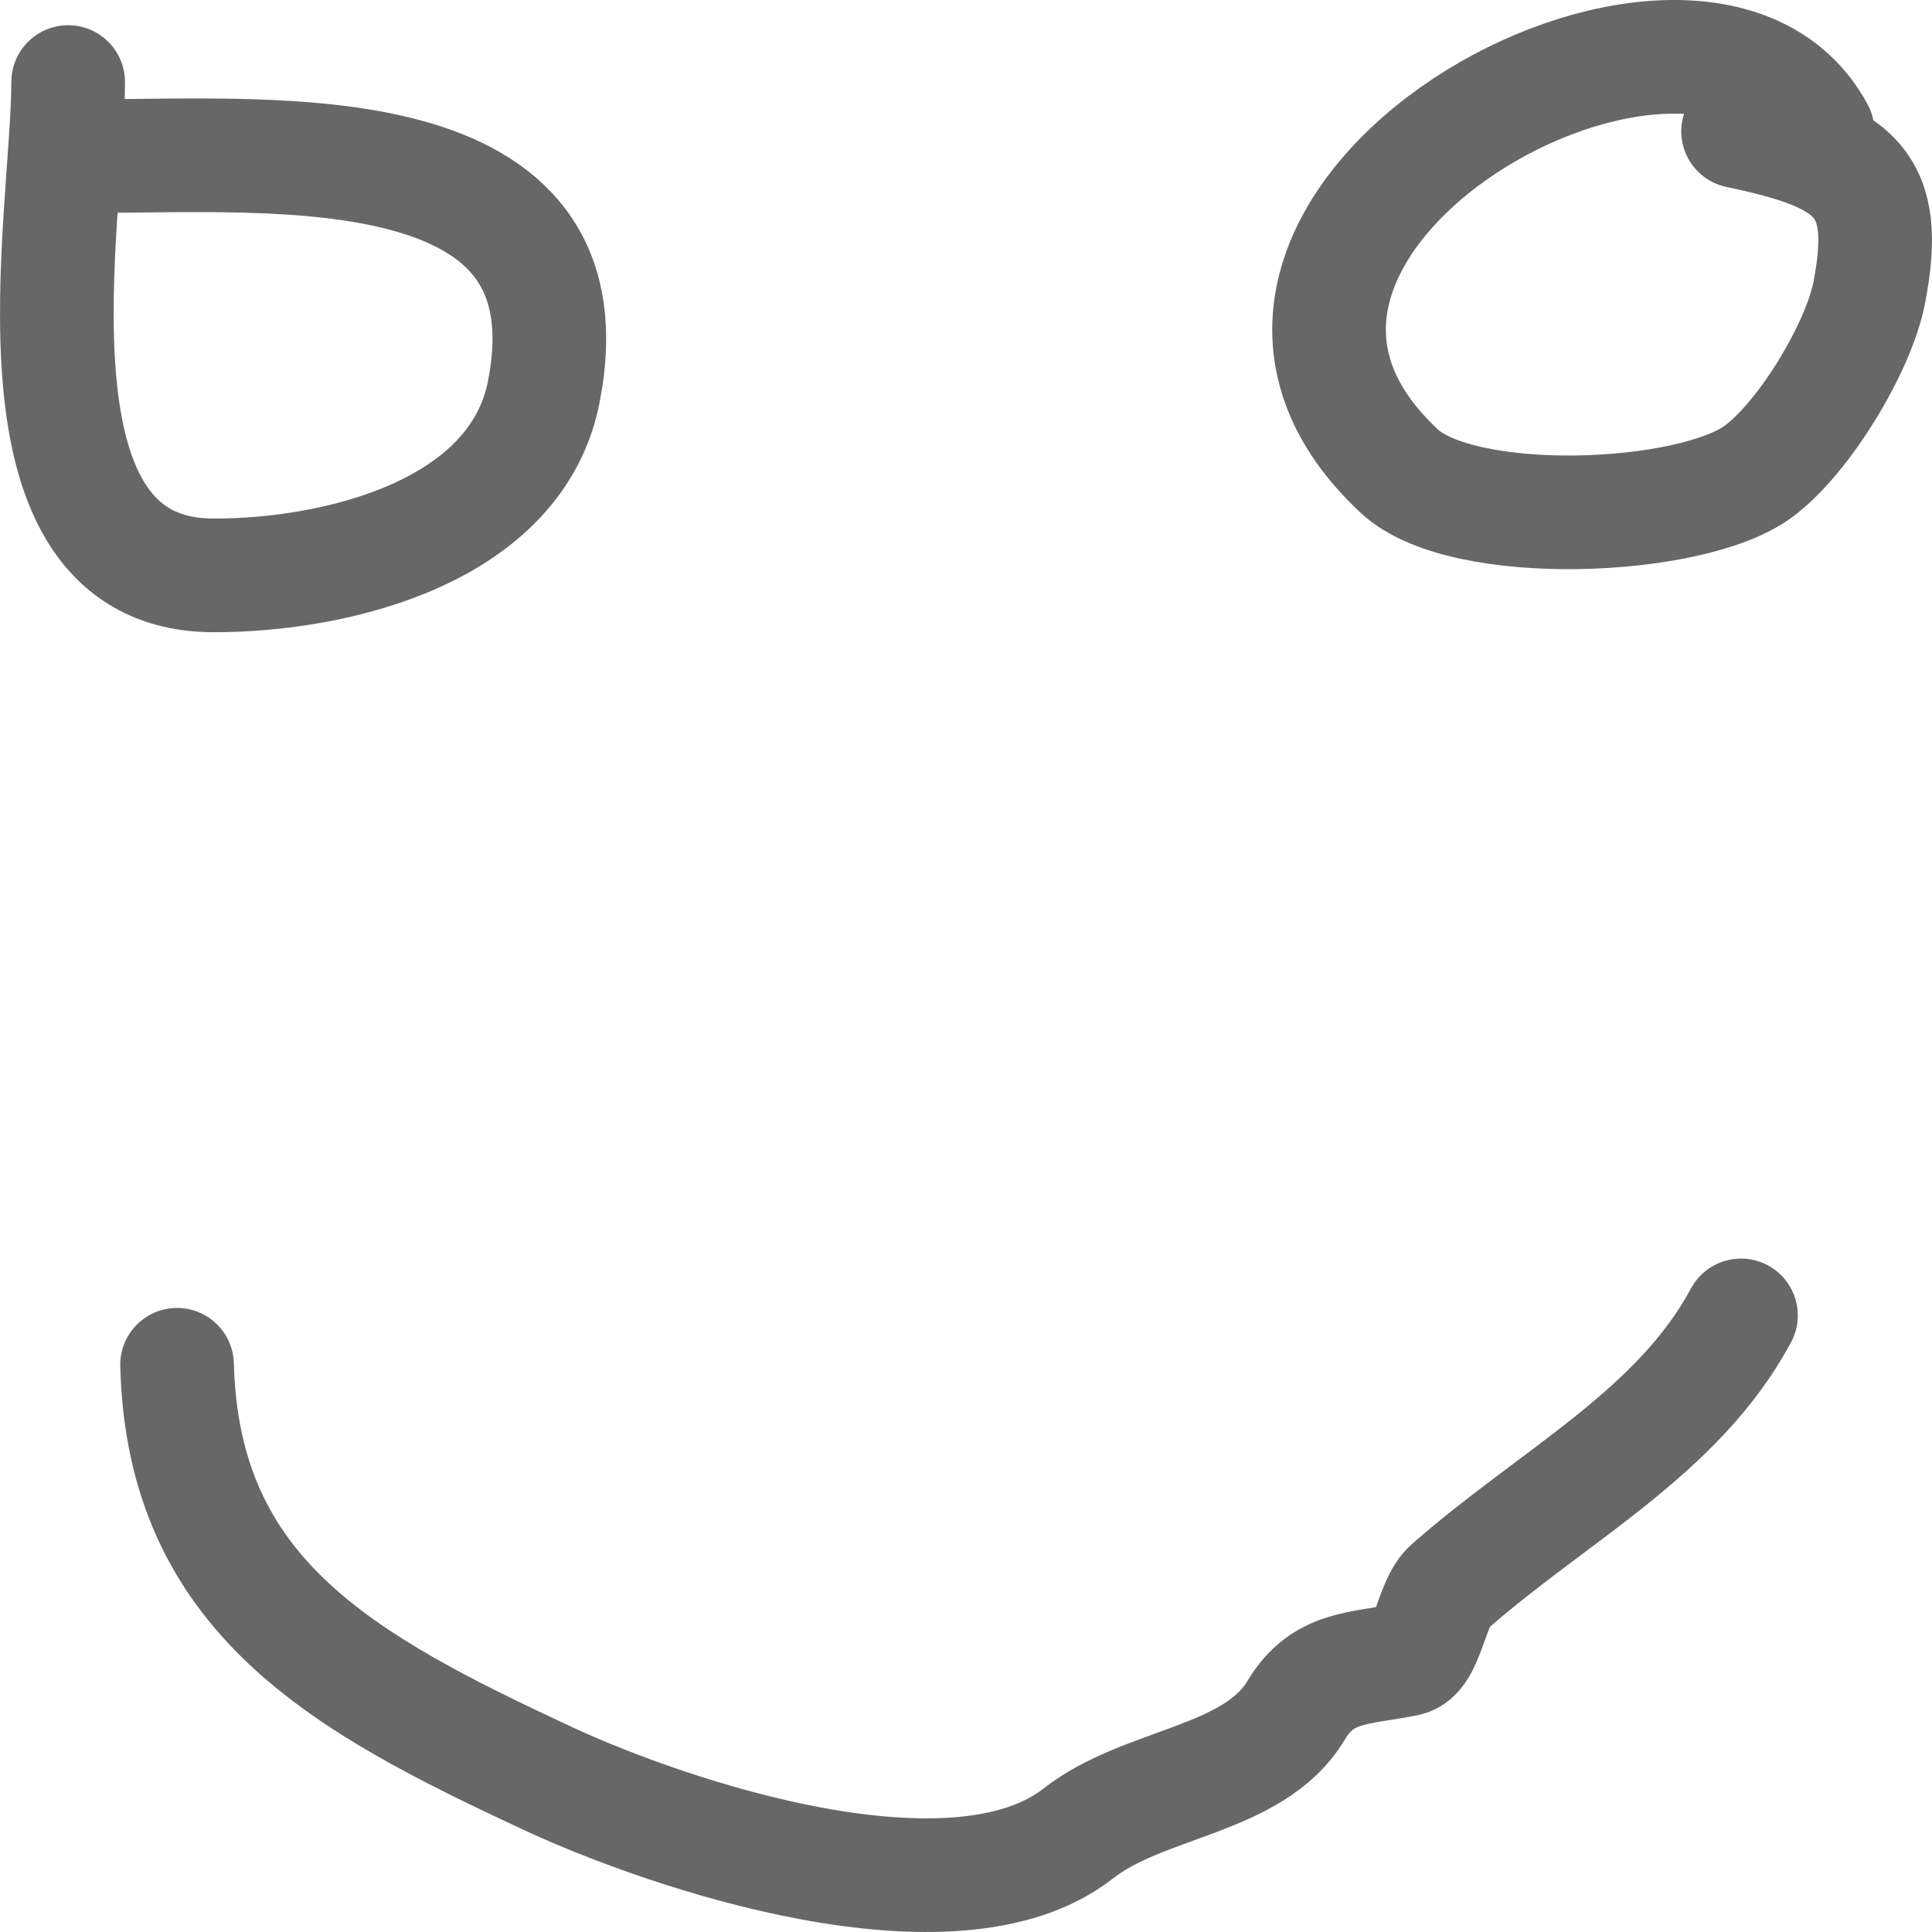
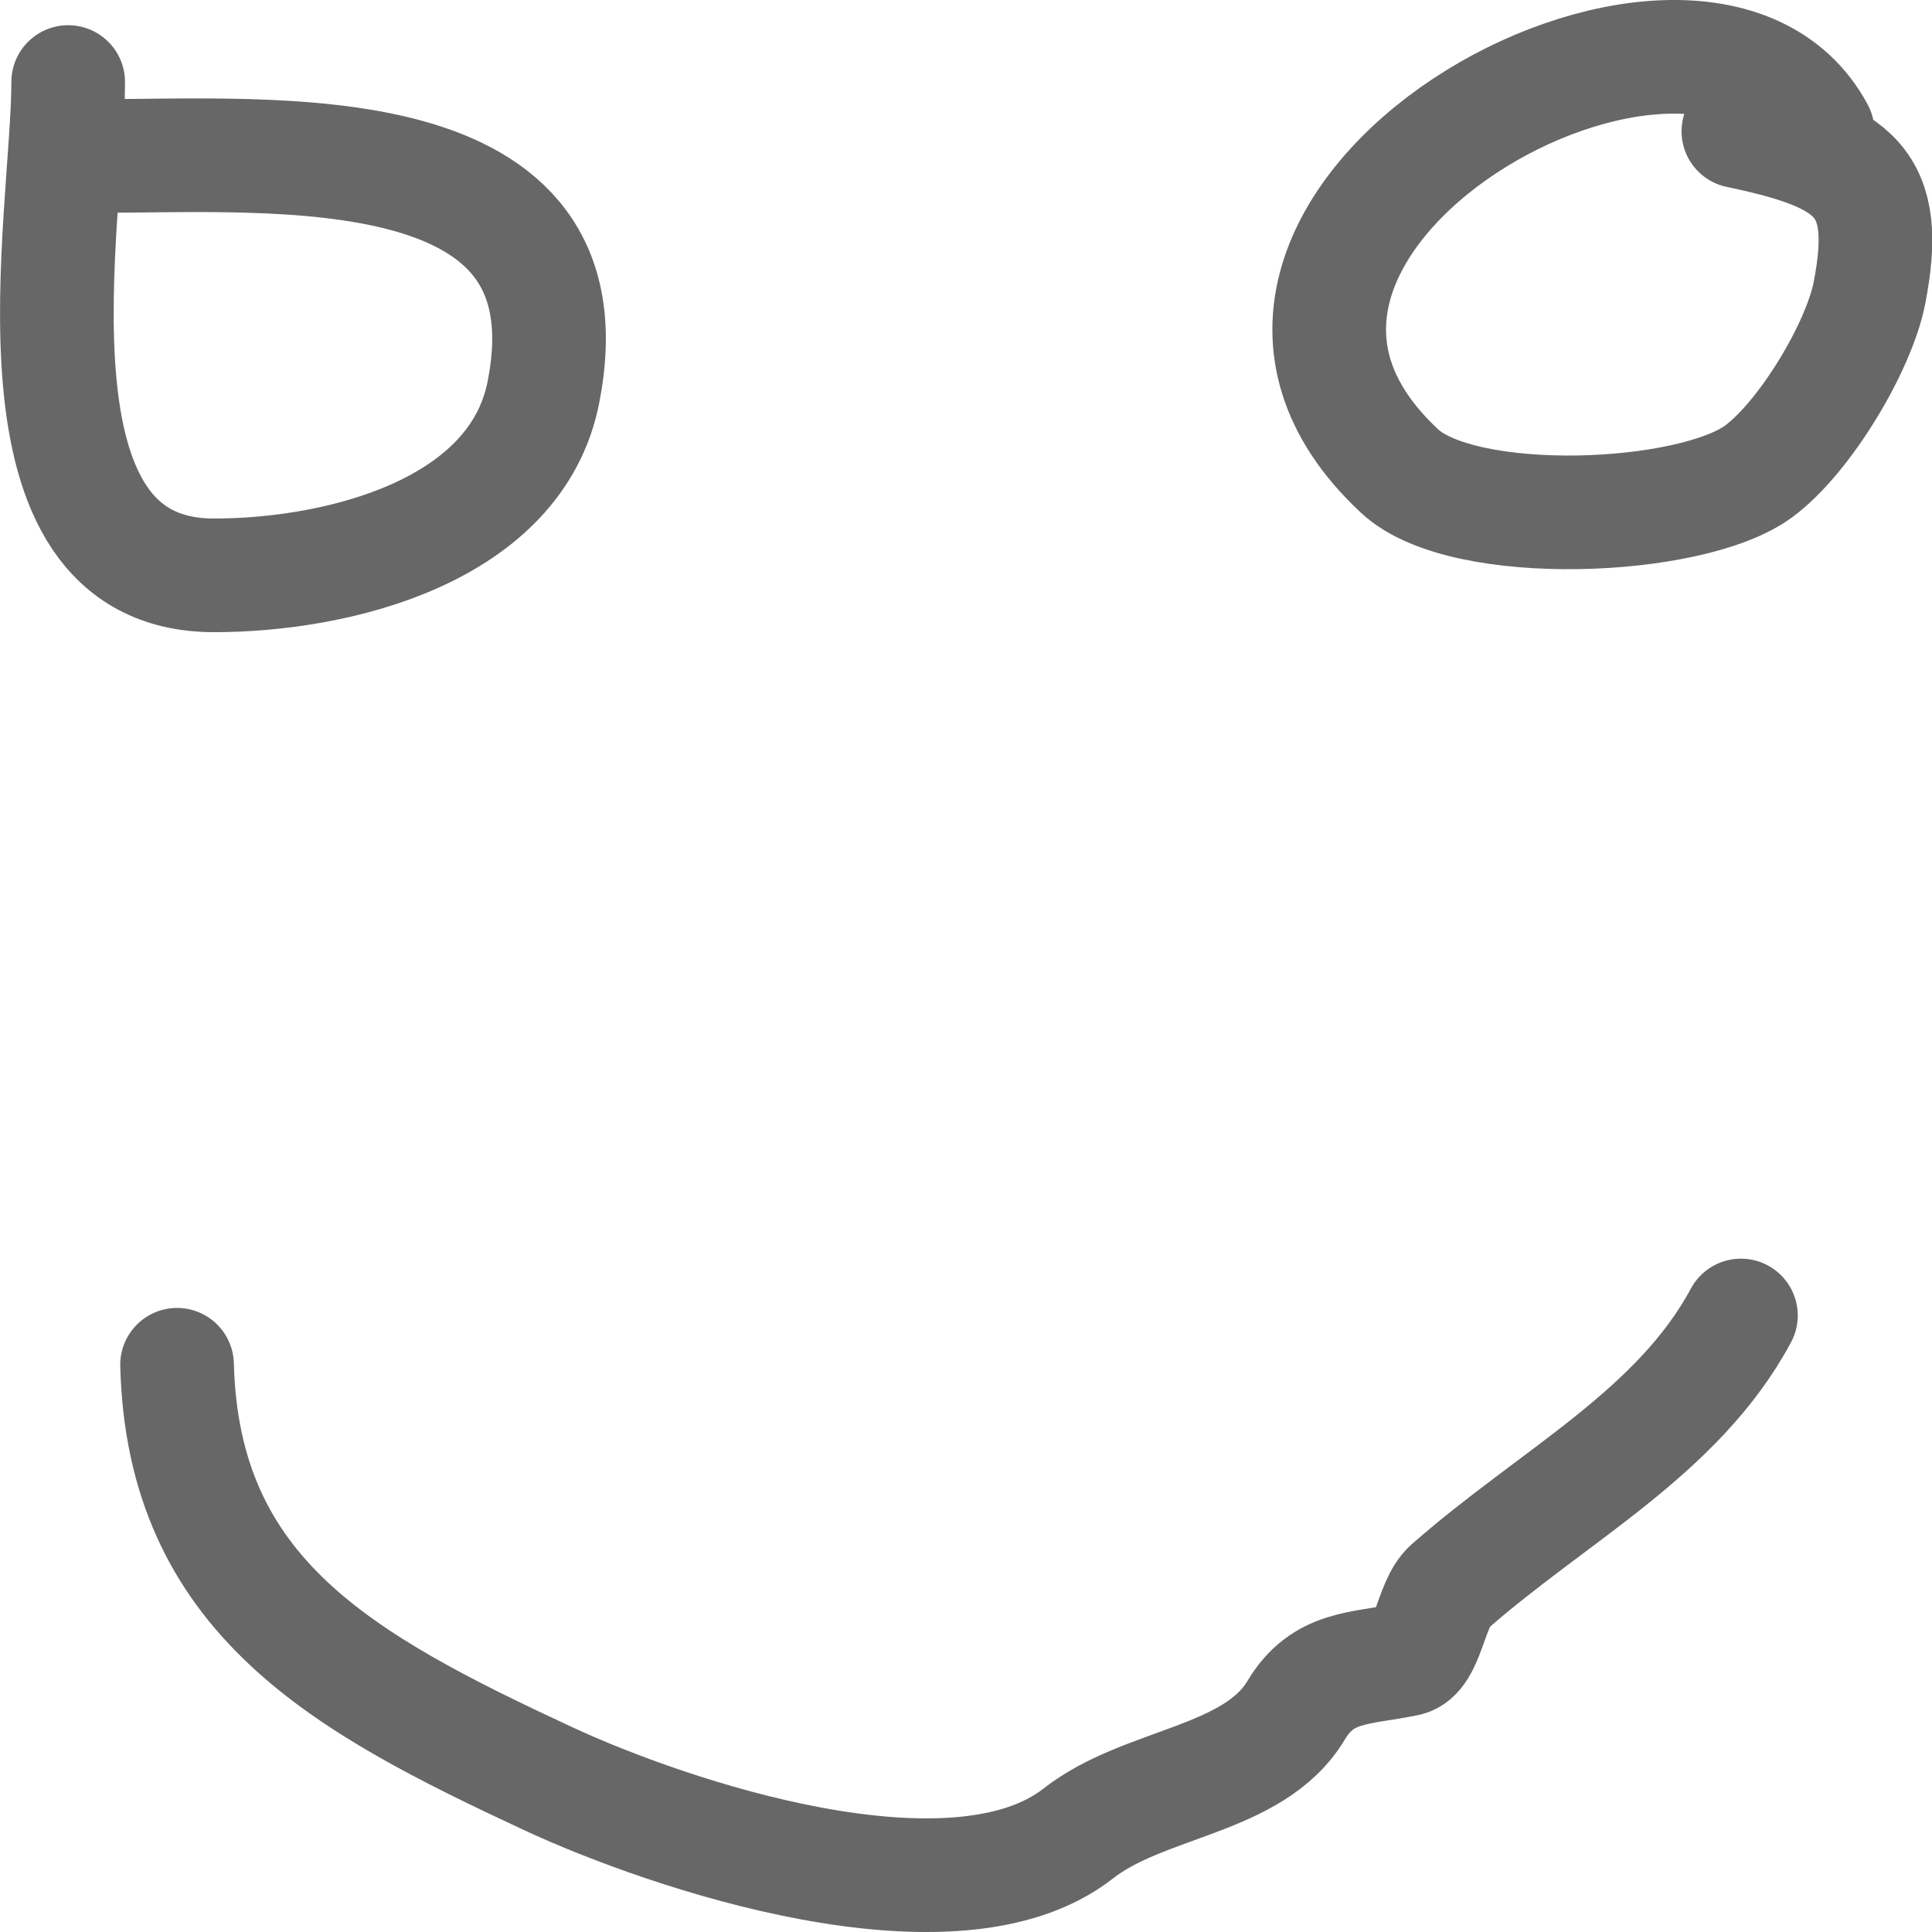
- <svg xmlns="http://www.w3.org/2000/svg" width="68" height="68" viewBox="0 0 68 68" fill="none">
-   <path d="M2.399 2.887C2.399 7.695 -0.125 20.252 7.53 20.252C11.926 20.252 18.183 18.689 19.14 13.788C20.945 4.548 9.733 5.492 3.332 5.492" stroke="#676767" stroke-width="4" stroke-linecap="round" stroke-linejoin="round" />
-   <path d="M61.175 4.623C65.327 5.493 66.546 6.434 65.788 10.315C65.418 12.211 63.529 15.373 61.901 16.586C59.534 18.348 51.5 18.676 49.254 16.586C39.887 7.868 59.821 -3.107 63.974 4.623" stroke="#676767" stroke-width="4" stroke-linecap="round" stroke-linejoin="round" />
-   <path d="M6.232 48.035C6.441 56.173 12.048 59.23 19.294 62.602C23.524 64.57 33.576 67.961 37.953 64.531C40.28 62.707 44.131 62.692 45.624 60.19C46.563 58.617 47.872 58.744 49.512 58.405C50.26 58.25 50.355 56.428 51.015 55.849C54.697 52.612 59.056 50.433 61.277 46.298" stroke="#676767" stroke-width="4" stroke-linecap="round" stroke-linejoin="round" />
+ <svg xmlns="http://www.w3.org/2000/svg" width="68" height="68" fill="none" stroke="#676767" stroke-width="4" stroke-linecap="round" stroke-linejoin="round">
+   <path d="M2.4 2.887C2.4 7.695-.124 20.25 7.53 20.25c4.396 0 10.653-1.562 11.6-6.463 1.805-9.24-9.407-8.296-15.8-8.296m57.855-.87c4.152.87 5.37 1.8 4.613 5.692-.37 1.896-2.26 5.058-3.887 6.27-2.367 1.762-10.4 2.1-12.647 0C39.887 7.868 59.82-3.107 63.974 4.623M6.232 48.035c.208 8.14 5.815 11.195 13.06 14.567 4.23 1.968 14.282 5.36 18.66 1.93 2.327-1.824 6.178-1.84 7.67-4.34.94-1.573 2.248-1.446 3.887-1.785.75-.155.844-1.977 1.503-2.556 3.683-3.237 8.04-5.416 10.263-9.55" />
</svg>
